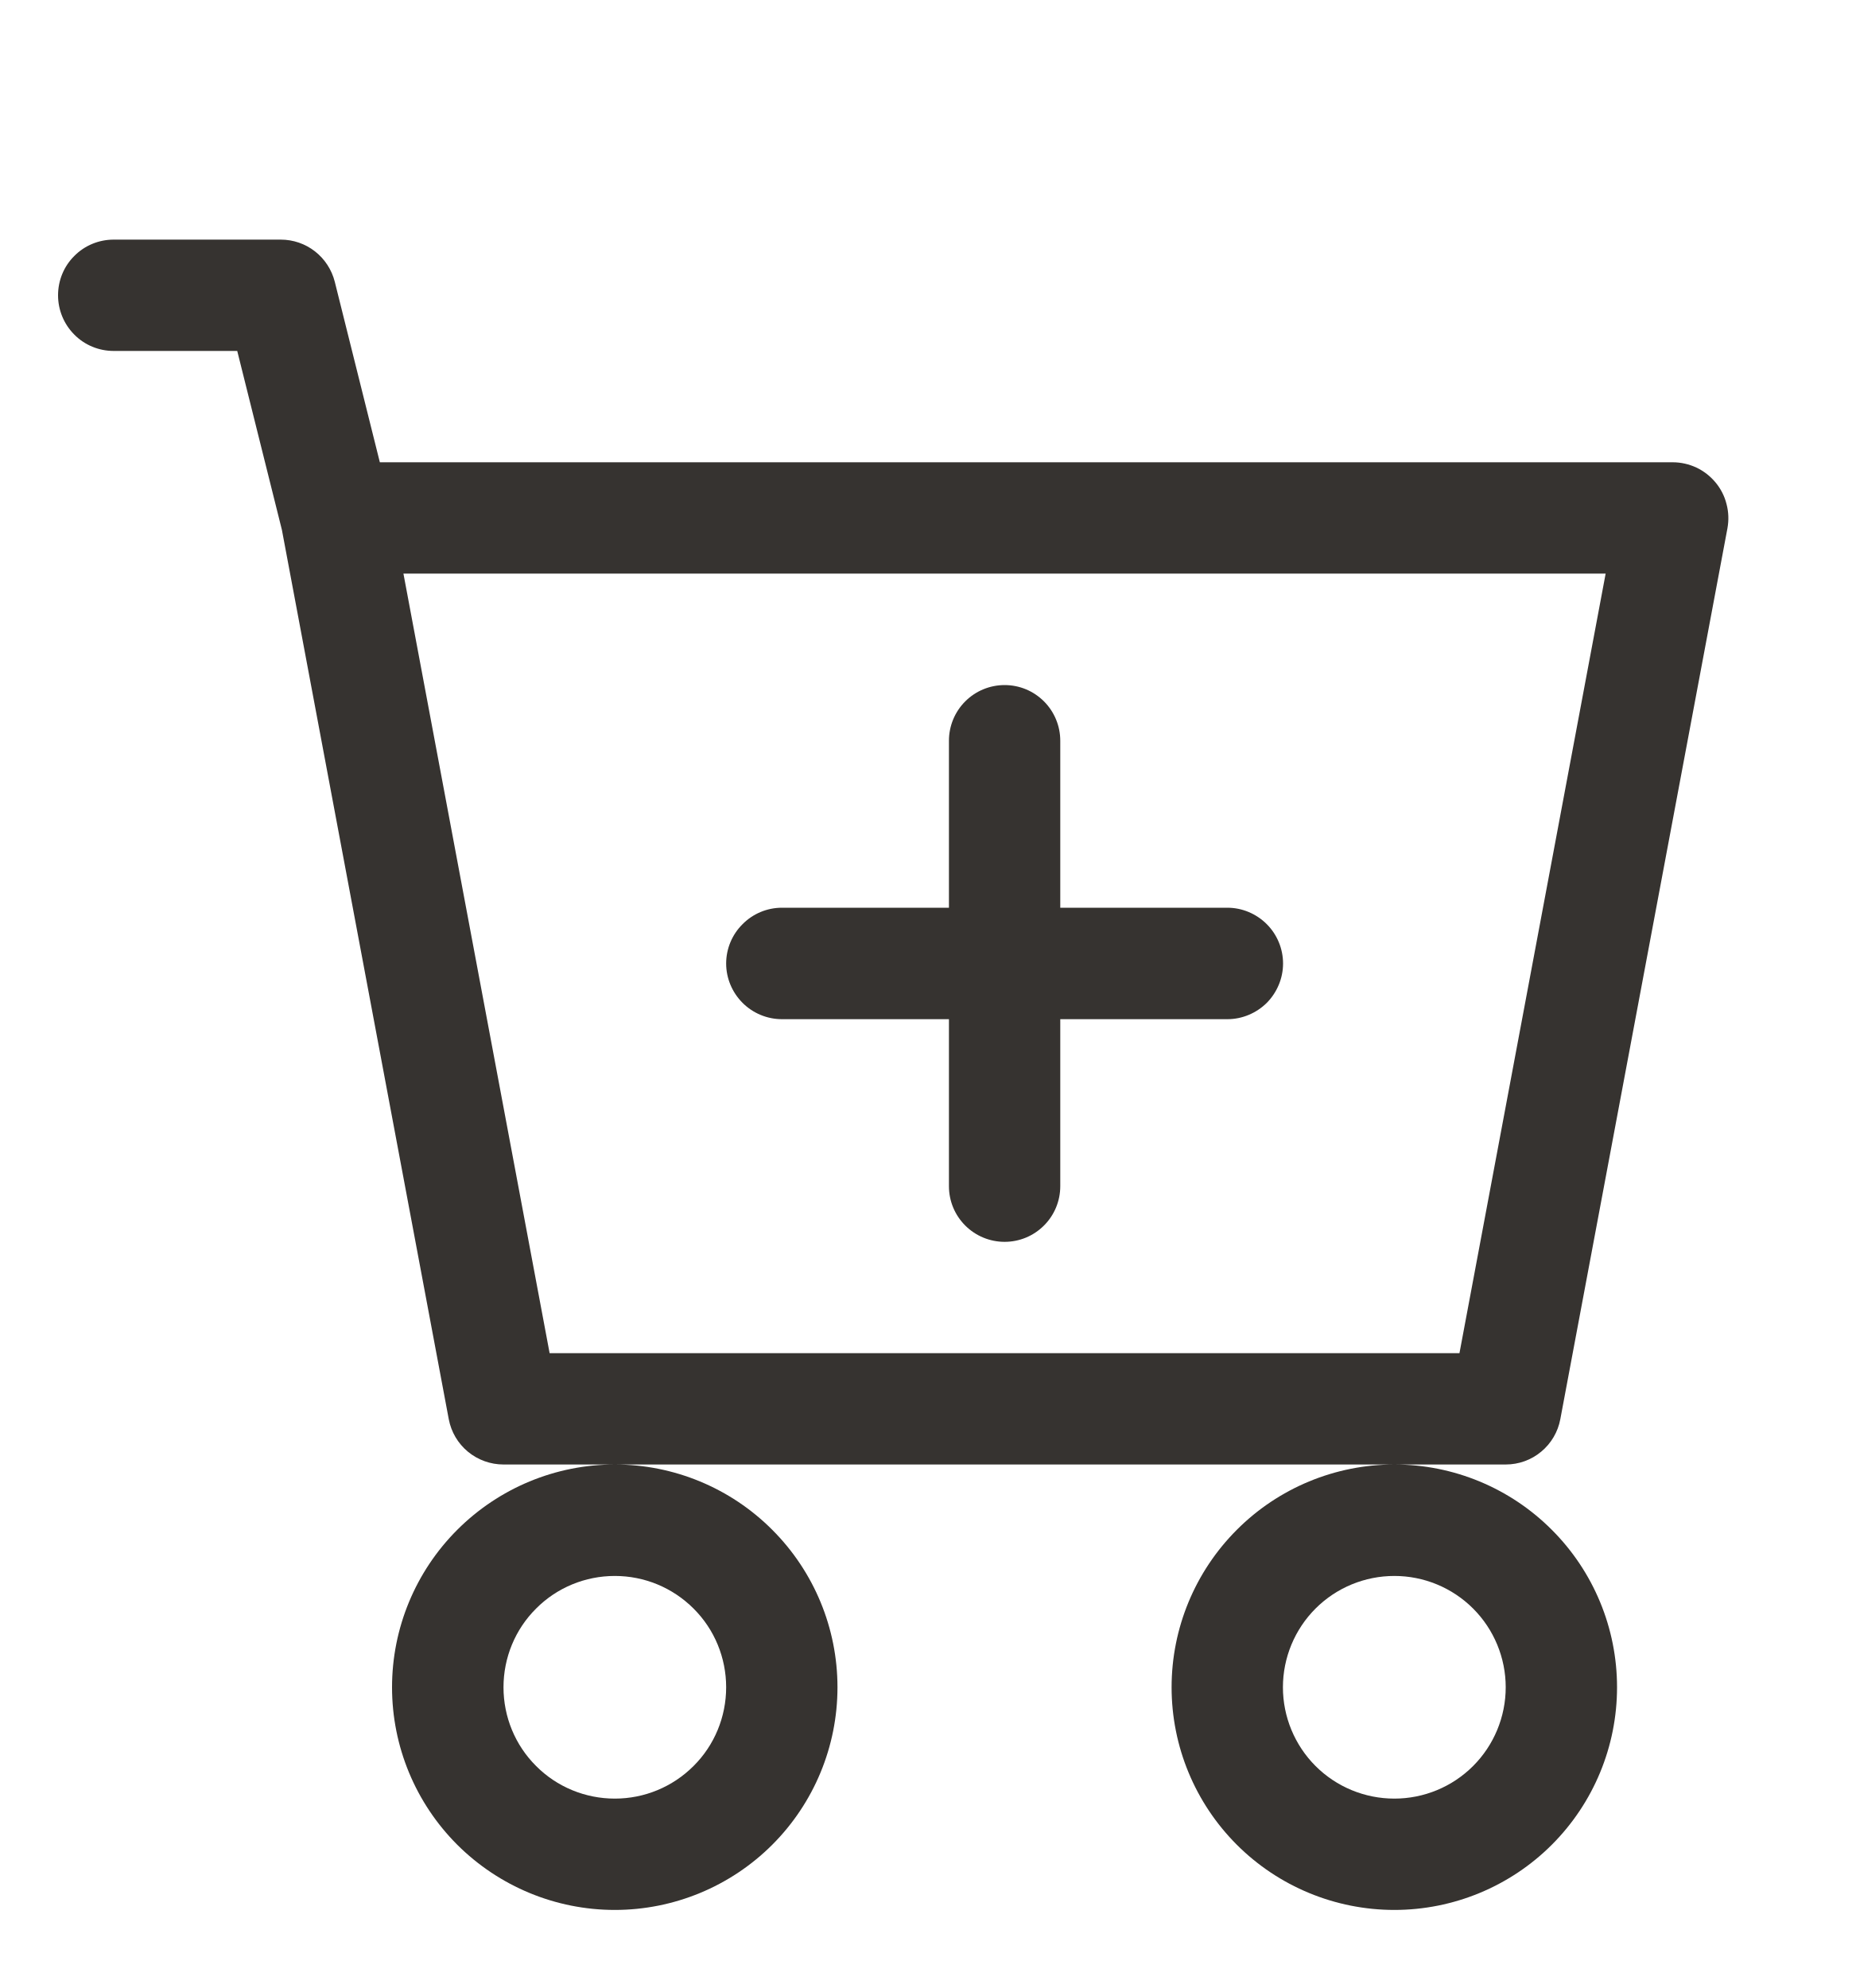
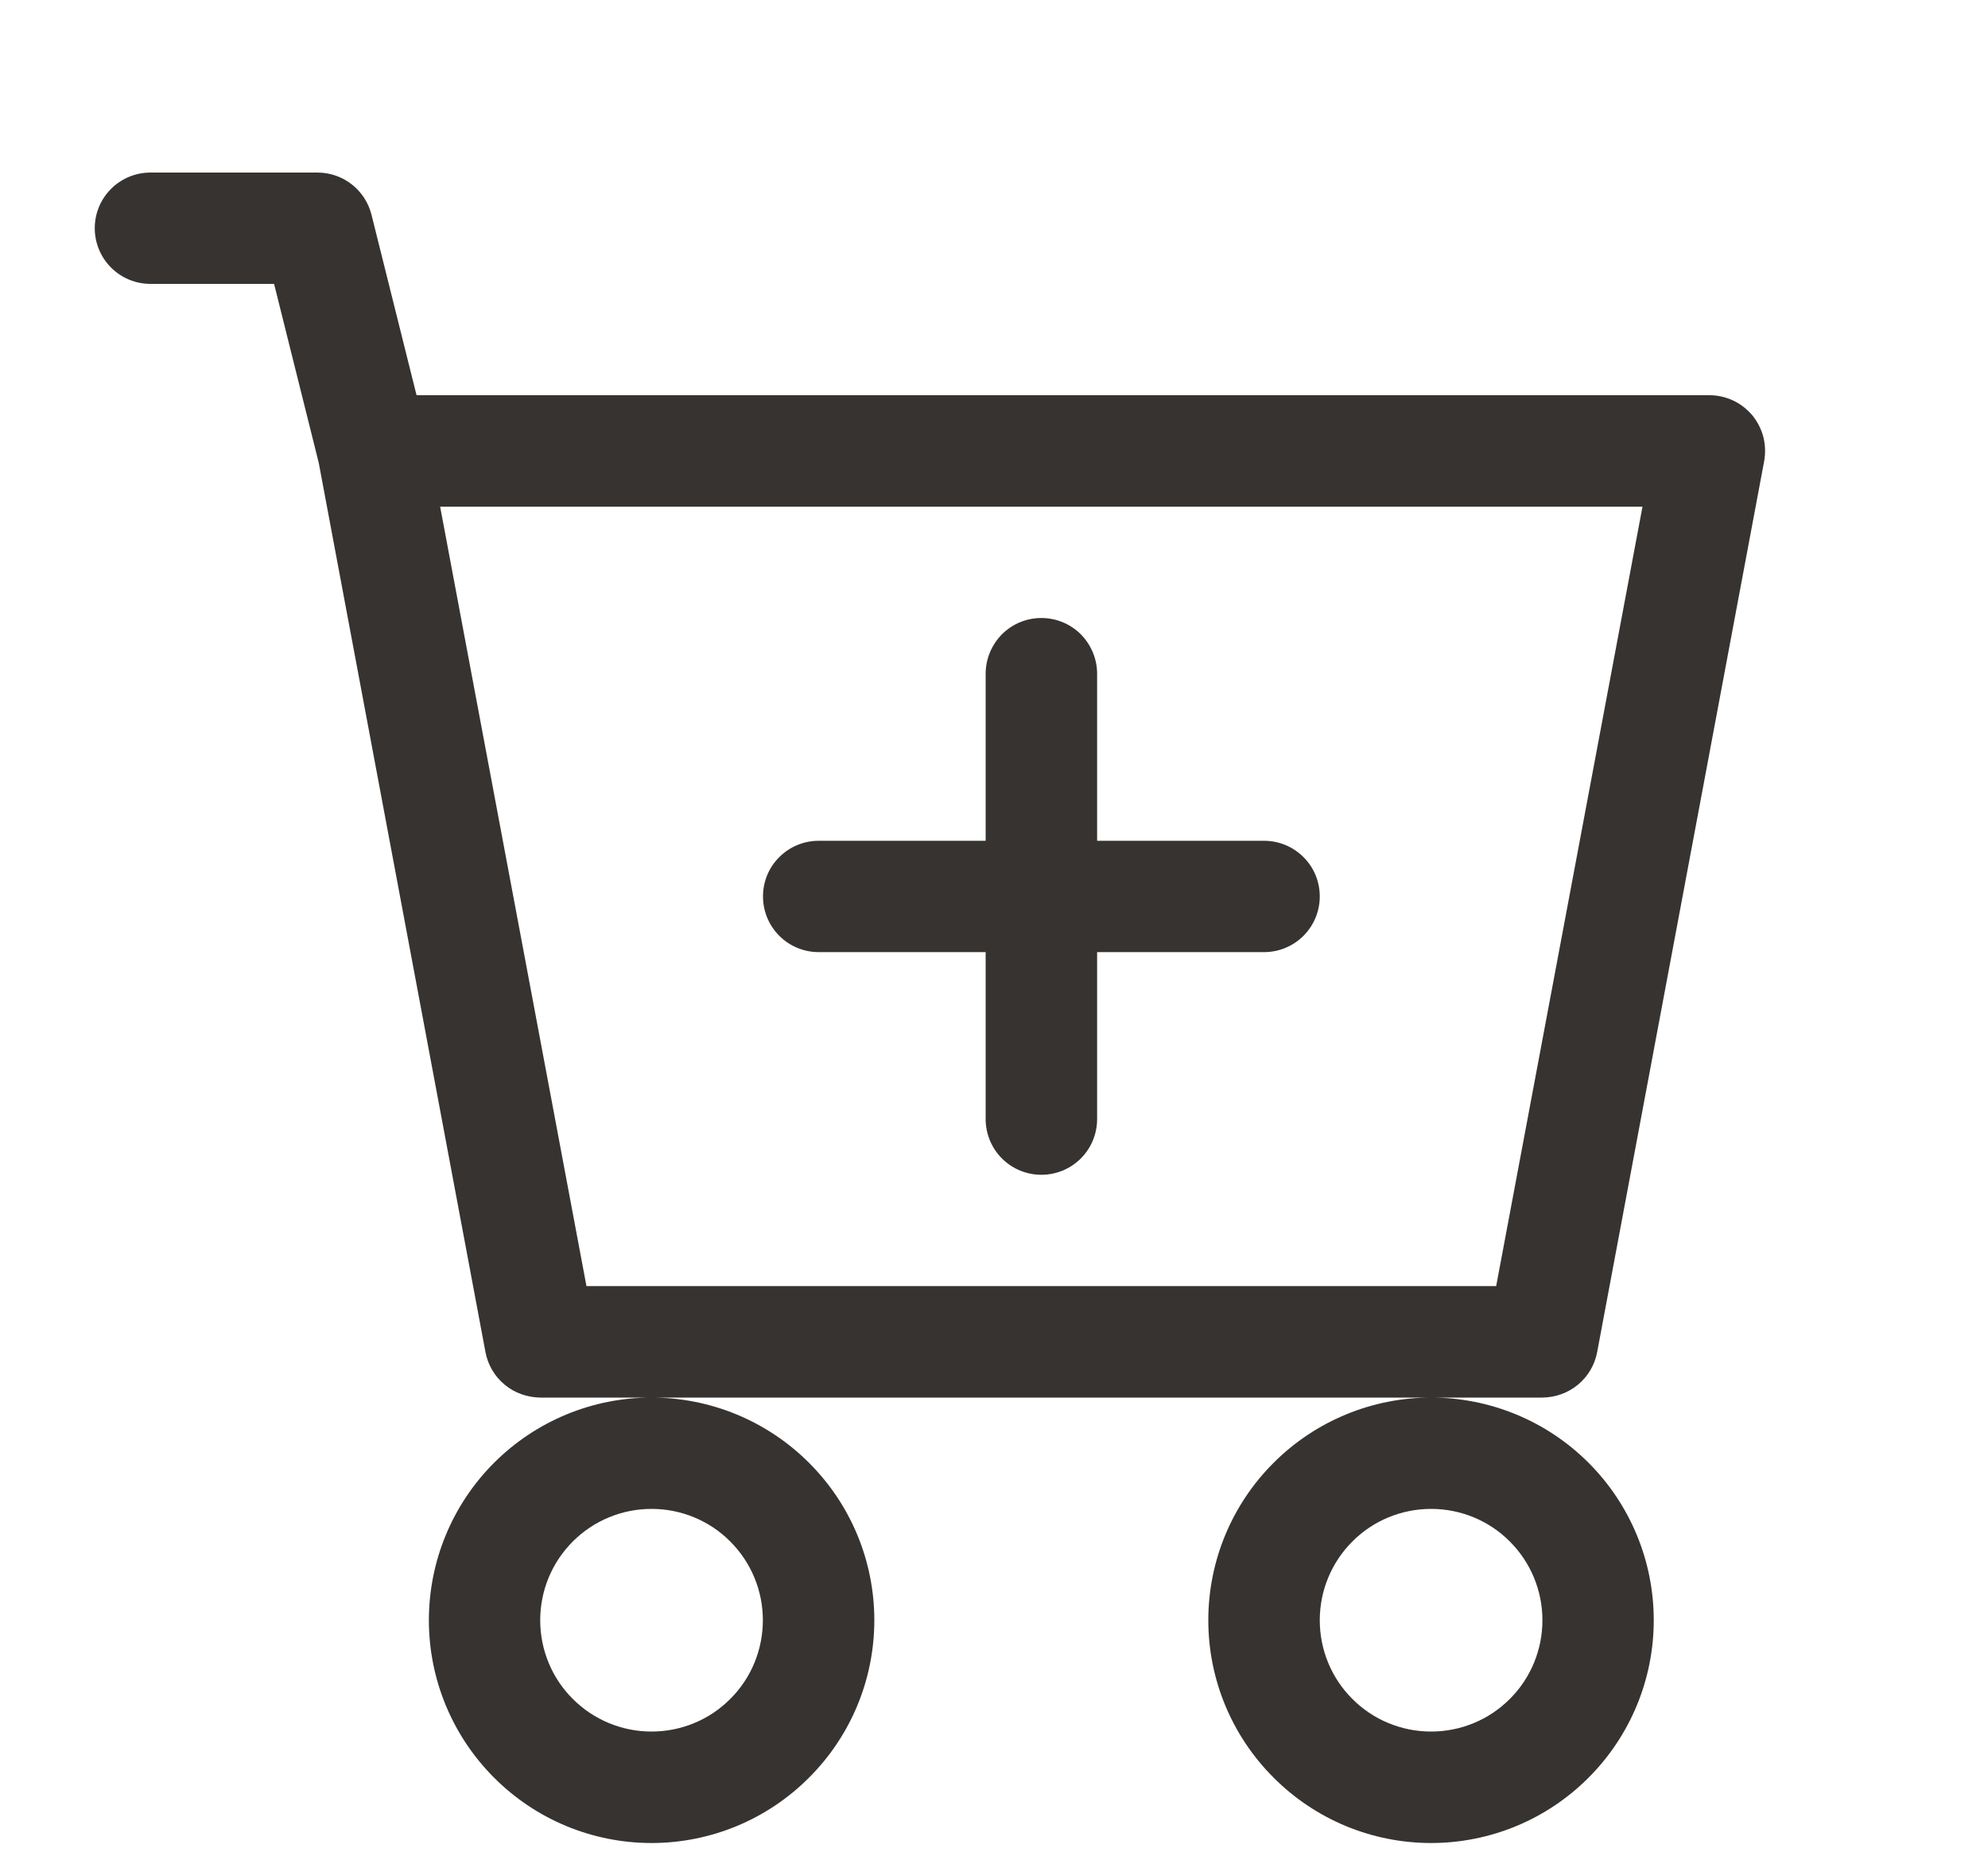
- <svg xmlns="http://www.w3.org/2000/svg" width="14" height="15" viewBox="0 0 14 15" fill="none">
-   <path d="M8 5.589C8 5.478 7.956 5.371 7.877 5.292C7.798 5.213 7.692 5.169 7.58 5.169C7.469 5.169 7.362 5.213 7.283 5.292C7.204 5.371 7.16 5.478 7.16 5.589V6.849H5.9C5.788 6.849 5.681 6.894 5.603 6.973C5.524 7.051 5.479 7.158 5.479 7.27C5.479 7.381 5.524 7.488 5.603 7.567C5.681 7.645 5.788 7.69 5.9 7.69H7.16V8.95C7.16 9.062 7.204 9.168 7.283 9.247C7.362 9.326 7.469 9.37 7.58 9.37C7.692 9.37 7.798 9.326 7.877 9.247C7.956 9.168 8 9.062 8 8.95V7.69H9.261C9.372 7.69 9.479 7.645 9.558 7.567C9.636 7.488 9.681 7.381 9.681 7.27C9.681 7.158 9.636 7.051 9.558 6.973C9.479 6.894 9.372 6.849 9.261 6.849H8V5.589Z" fill="#363330" />
-   <path d="M0.858 1.808C0.746 1.808 0.639 1.852 0.561 1.931C0.482 2.009 0.438 2.116 0.438 2.228C0.438 2.339 0.482 2.446 0.561 2.525C0.639 2.604 0.746 2.648 0.858 2.648H1.79L2.127 3.998L3.386 10.708C3.404 10.804 3.455 10.891 3.53 10.953C3.606 11.016 3.701 11.05 3.799 11.05H4.639C4.193 11.05 3.766 11.227 3.45 11.543C3.135 11.858 2.958 12.285 2.958 12.731C2.958 13.177 3.135 13.604 3.45 13.919C3.766 14.234 4.193 14.411 4.639 14.411C5.084 14.411 5.512 14.234 5.827 13.919C6.142 13.604 6.319 13.177 6.319 12.731C6.319 12.285 6.142 11.858 5.827 11.543C5.512 11.227 5.084 11.05 4.639 11.05H10.521C10.075 11.05 9.647 11.227 9.332 11.543C9.017 11.858 8.84 12.285 8.84 12.731C8.84 13.177 9.017 13.604 9.332 13.919C9.647 14.234 10.075 14.411 10.521 14.411C10.966 14.411 11.394 14.234 11.709 13.919C12.024 13.604 12.201 13.177 12.201 12.731C12.201 12.285 12.024 11.858 11.709 11.543C11.394 11.227 10.966 11.05 10.521 11.05H11.361C11.459 11.05 11.554 11.016 11.629 10.953C11.704 10.891 11.755 10.804 11.773 10.708L13.034 3.986C13.045 3.925 13.043 3.863 13.027 3.803C13.012 3.743 12.984 3.688 12.944 3.64C12.905 3.593 12.855 3.554 12.8 3.528C12.744 3.502 12.683 3.488 12.621 3.488H2.866L2.526 2.126C2.503 2.035 2.45 1.954 2.377 1.897C2.303 1.839 2.212 1.808 2.118 1.808H0.858ZM4.147 10.21L3.044 4.328H12.115L11.012 10.21H4.147ZM5.479 12.731C5.479 12.954 5.391 13.168 5.233 13.325C5.075 13.483 4.862 13.571 4.639 13.571C4.416 13.571 4.202 13.483 4.045 13.325C3.887 13.168 3.799 12.954 3.799 12.731C3.799 12.508 3.887 12.294 4.045 12.137C4.202 11.979 4.416 11.891 4.639 11.891C4.862 11.891 5.075 11.979 5.233 12.137C5.391 12.294 5.479 12.508 5.479 12.731ZM11.361 12.731C11.361 12.954 11.272 13.168 11.115 13.325C10.957 13.483 10.743 13.571 10.521 13.571C10.298 13.571 10.084 13.483 9.926 13.325C9.769 13.168 9.68 12.954 9.68 12.731C9.68 12.508 9.769 12.294 9.926 12.137C10.084 11.979 10.298 11.891 10.521 11.891C10.743 11.891 10.957 11.979 11.115 12.137C11.272 12.294 11.361 12.508 11.361 12.731Z" fill="#363330" />
+ <svg xmlns="http://www.w3.org/2000/svg" width="15" height="14" viewBox="0 0 15 14" fill="none">
+   <path d="M8.278 5.083C8.278 4.972 8.233 4.865 8.155 4.786C8.076 4.707 7.969 4.663 7.857 4.663C7.746 4.663 7.639 4.707 7.56 4.786C7.482 4.865 7.437 4.972 7.437 5.083V6.344H6.177C6.066 6.344 5.959 6.388 5.88 6.467C5.801 6.545 5.757 6.652 5.757 6.764C5.757 6.875 5.801 6.982 5.88 7.061C5.959 7.14 6.066 7.184 6.177 7.184H7.437V8.444C7.437 8.556 7.482 8.663 7.56 8.741C7.639 8.82 7.746 8.864 7.857 8.864C7.969 8.864 8.076 8.82 8.155 8.741C8.233 8.663 8.278 8.556 8.278 8.444V7.184H9.538C9.649 7.184 9.756 7.14 9.835 7.061C9.914 6.982 9.958 6.875 9.958 6.764C9.958 6.652 9.914 6.545 9.835 6.467C9.756 6.388 9.649 6.344 9.538 6.344H8.278V5.083Z" fill="#363330" />
+   <path d="M1.135 1.302C1.024 1.302 0.917 1.346 0.838 1.425C0.759 1.504 0.715 1.61 0.715 1.722C0.715 1.833 0.759 1.94 0.838 2.019C0.917 2.098 1.024 2.142 1.135 2.142H2.068L2.405 3.492L3.663 10.202C3.681 10.298 3.732 10.385 3.808 10.448C3.883 10.51 3.978 10.544 4.076 10.545H4.916C4.47 10.545 4.043 10.722 3.728 11.037C3.413 11.352 3.236 11.779 3.236 12.225C3.236 12.671 3.413 13.098 3.728 13.413C4.043 13.729 4.47 13.906 4.916 13.906C5.362 13.906 5.789 13.729 6.104 13.413C6.42 13.098 6.597 12.671 6.597 12.225C6.597 11.779 6.42 11.352 6.104 11.037C5.789 10.722 5.362 10.545 4.916 10.545H10.798C10.352 10.545 9.925 10.722 9.61 11.037C9.294 11.352 9.117 11.779 9.117 12.225C9.117 12.671 9.294 13.098 9.61 13.413C9.925 13.729 10.352 13.906 10.798 13.906C11.244 13.906 11.671 13.729 11.986 13.413C12.301 13.098 12.478 12.671 12.478 12.225C12.478 11.779 12.301 11.352 11.986 11.037C11.671 10.722 11.244 10.545 10.798 10.545H11.638C11.736 10.544 11.831 10.51 11.906 10.448C11.982 10.385 12.033 10.298 12.051 10.202L13.311 3.48C13.322 3.419 13.32 3.357 13.305 3.297C13.289 3.237 13.261 3.182 13.222 3.134C13.182 3.087 13.133 3.048 13.077 3.022C13.021 2.996 12.96 2.982 12.899 2.982H3.143L2.803 1.62C2.78 1.529 2.728 1.449 2.654 1.391C2.58 1.333 2.489 1.302 2.395 1.302H1.135ZM4.425 9.704L3.321 3.823H12.393L11.289 9.704H4.425ZM5.756 12.225C5.756 12.448 5.668 12.662 5.51 12.819C5.353 12.977 5.139 13.065 4.916 13.065C4.693 13.065 4.48 12.977 4.322 12.819C4.164 12.662 4.076 12.448 4.076 12.225C4.076 12.002 4.164 11.789 4.322 11.631C4.48 11.473 4.693 11.385 4.916 11.385C5.139 11.385 5.353 11.473 5.51 11.631C5.668 11.789 5.756 12.002 5.756 12.225ZM11.638 12.225C11.638 12.448 11.55 12.662 11.392 12.819C11.235 12.977 11.021 13.065 10.798 13.065C10.575 13.065 10.361 12.977 10.204 12.819C10.046 12.662 9.958 12.448 9.958 12.225C9.958 12.002 10.046 11.789 10.204 11.631C10.361 11.473 10.575 11.385 10.798 11.385C11.021 11.385 11.235 11.473 11.392 11.631C11.55 11.789 11.638 12.002 11.638 12.225Z" fill="#363330" />
</svg>
